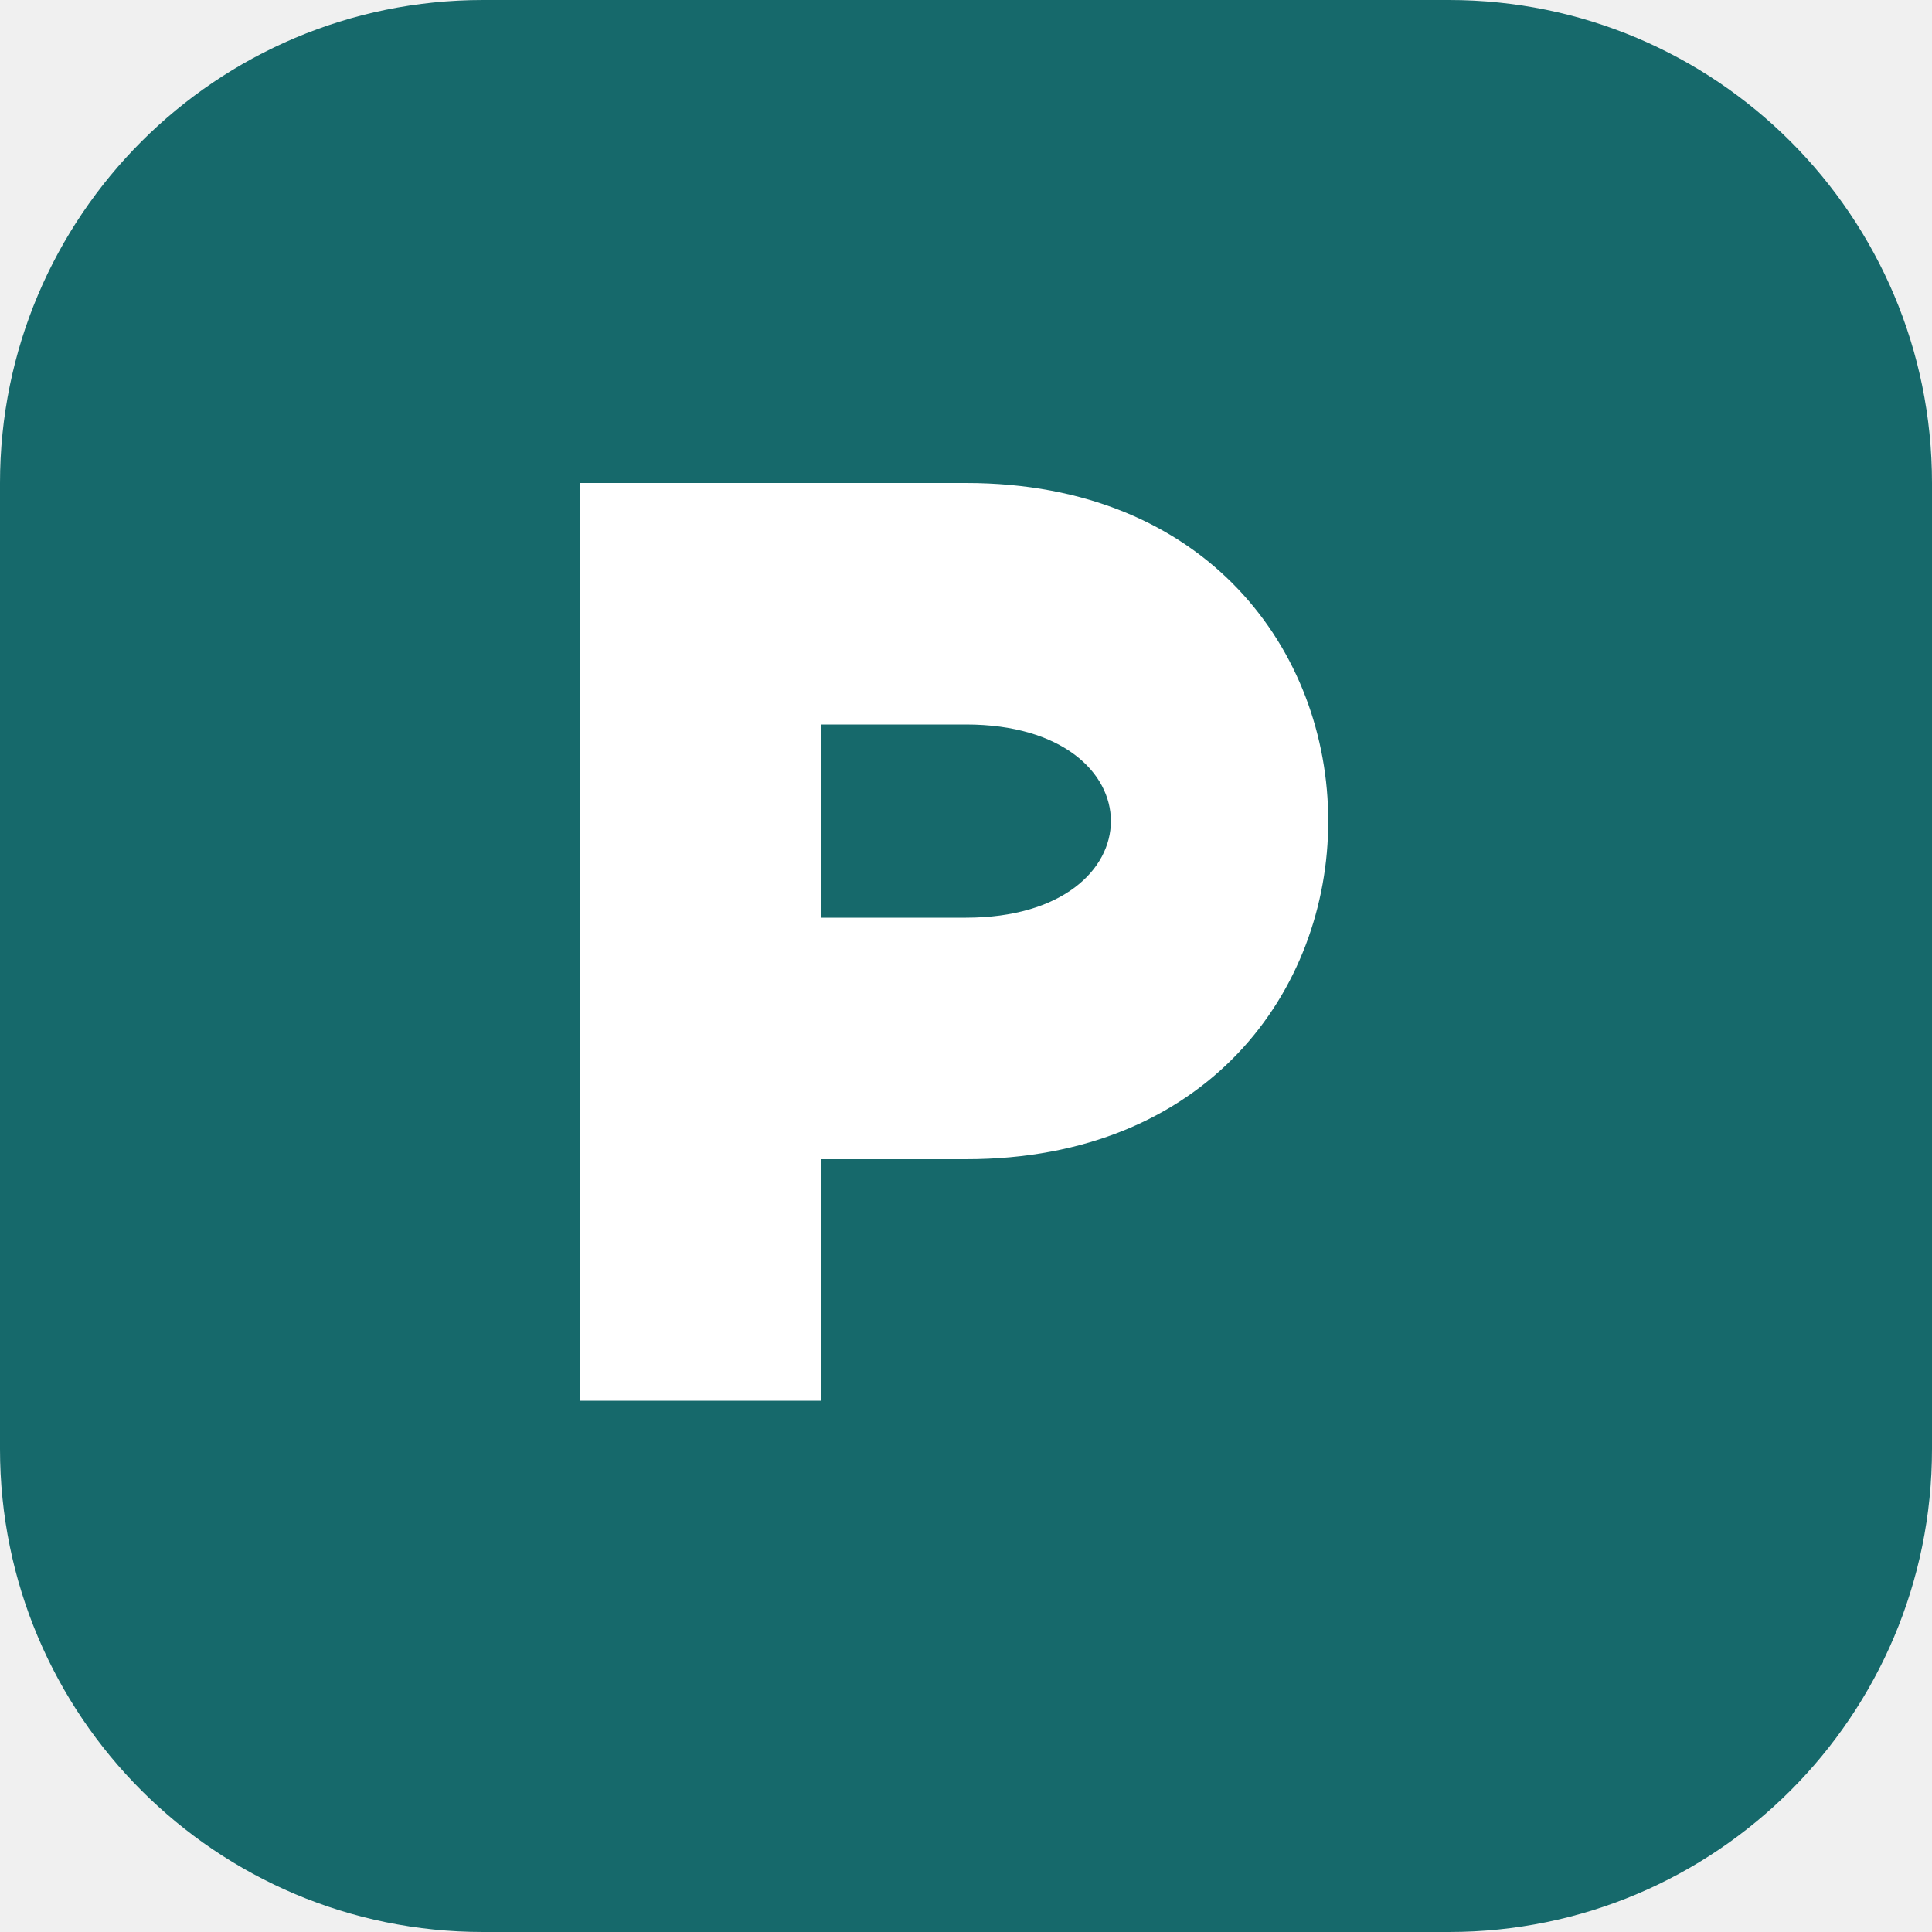
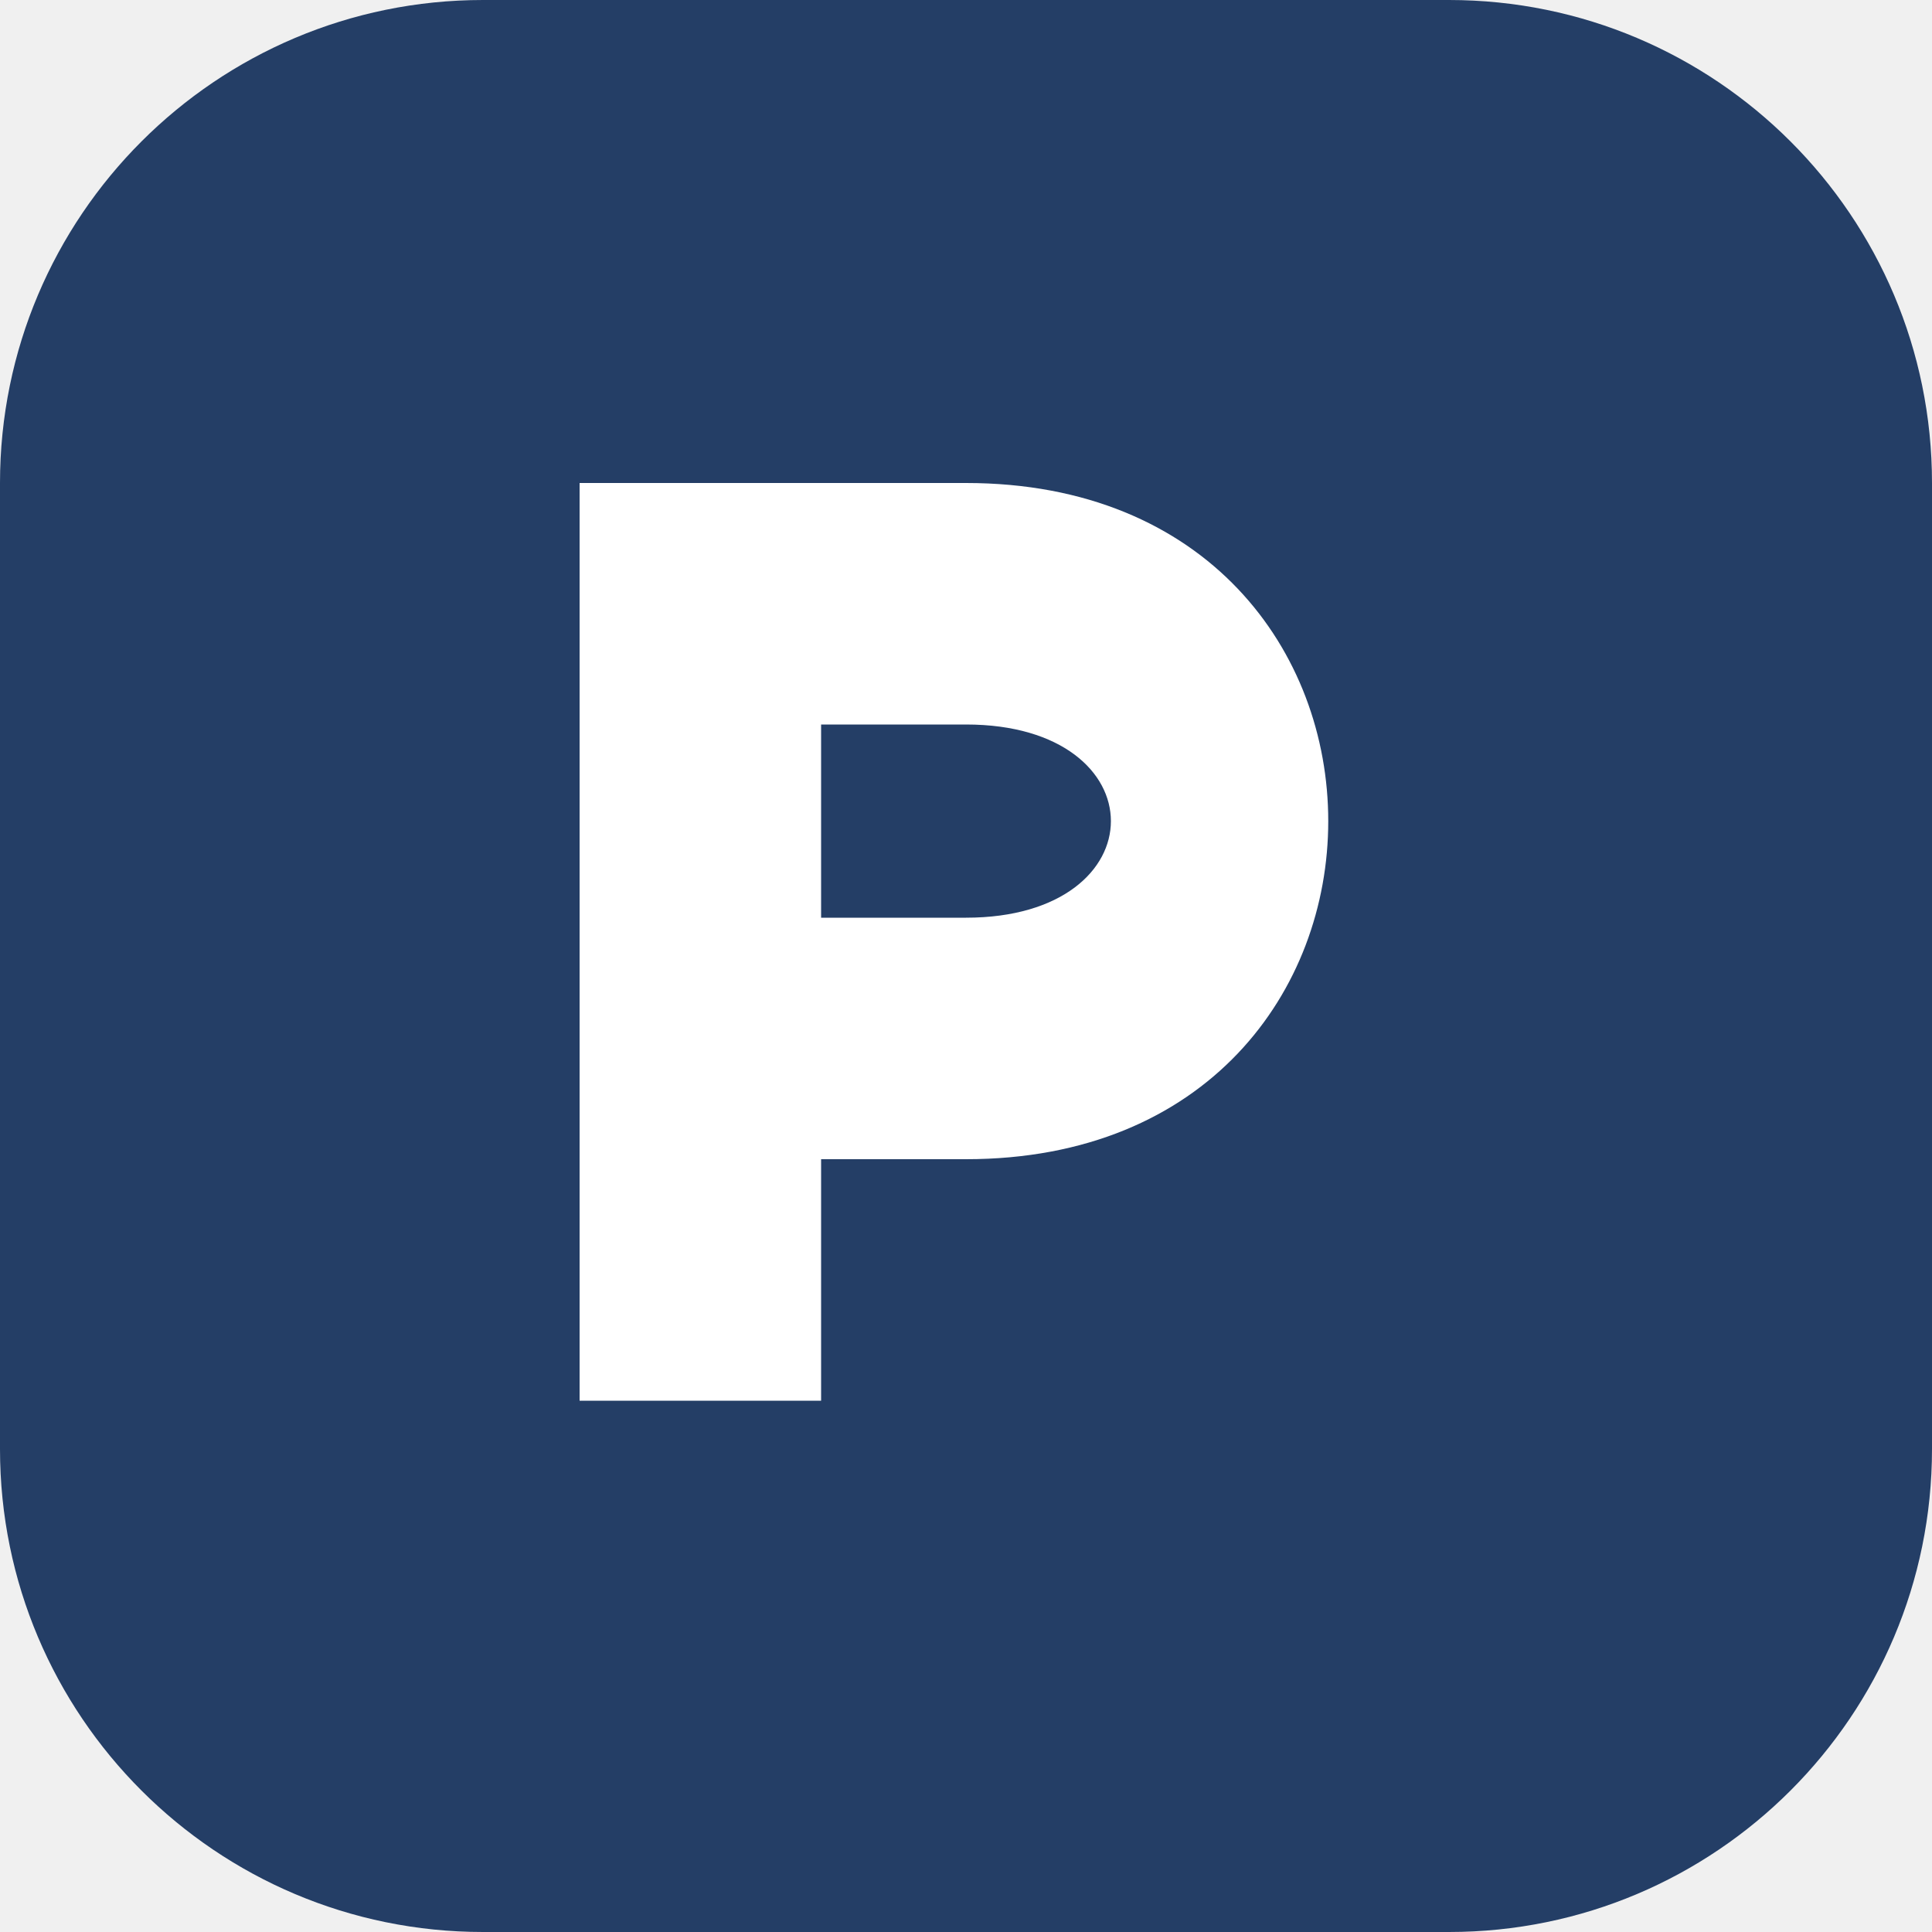
<svg xmlns="http://www.w3.org/2000/svg" viewBox="0 0 40 40">
-   <rect width="40" height="40" rx="10" fill="#16696b" />
+   <rect width="40" height="40" rx="10" fill="#243e66" />
  <path d="M12 29V10h8c10 0 10 14 0 14h-3v5zm5-10h3c4 0 4-4 0-4h-3z" fill="white" />
</svg>
